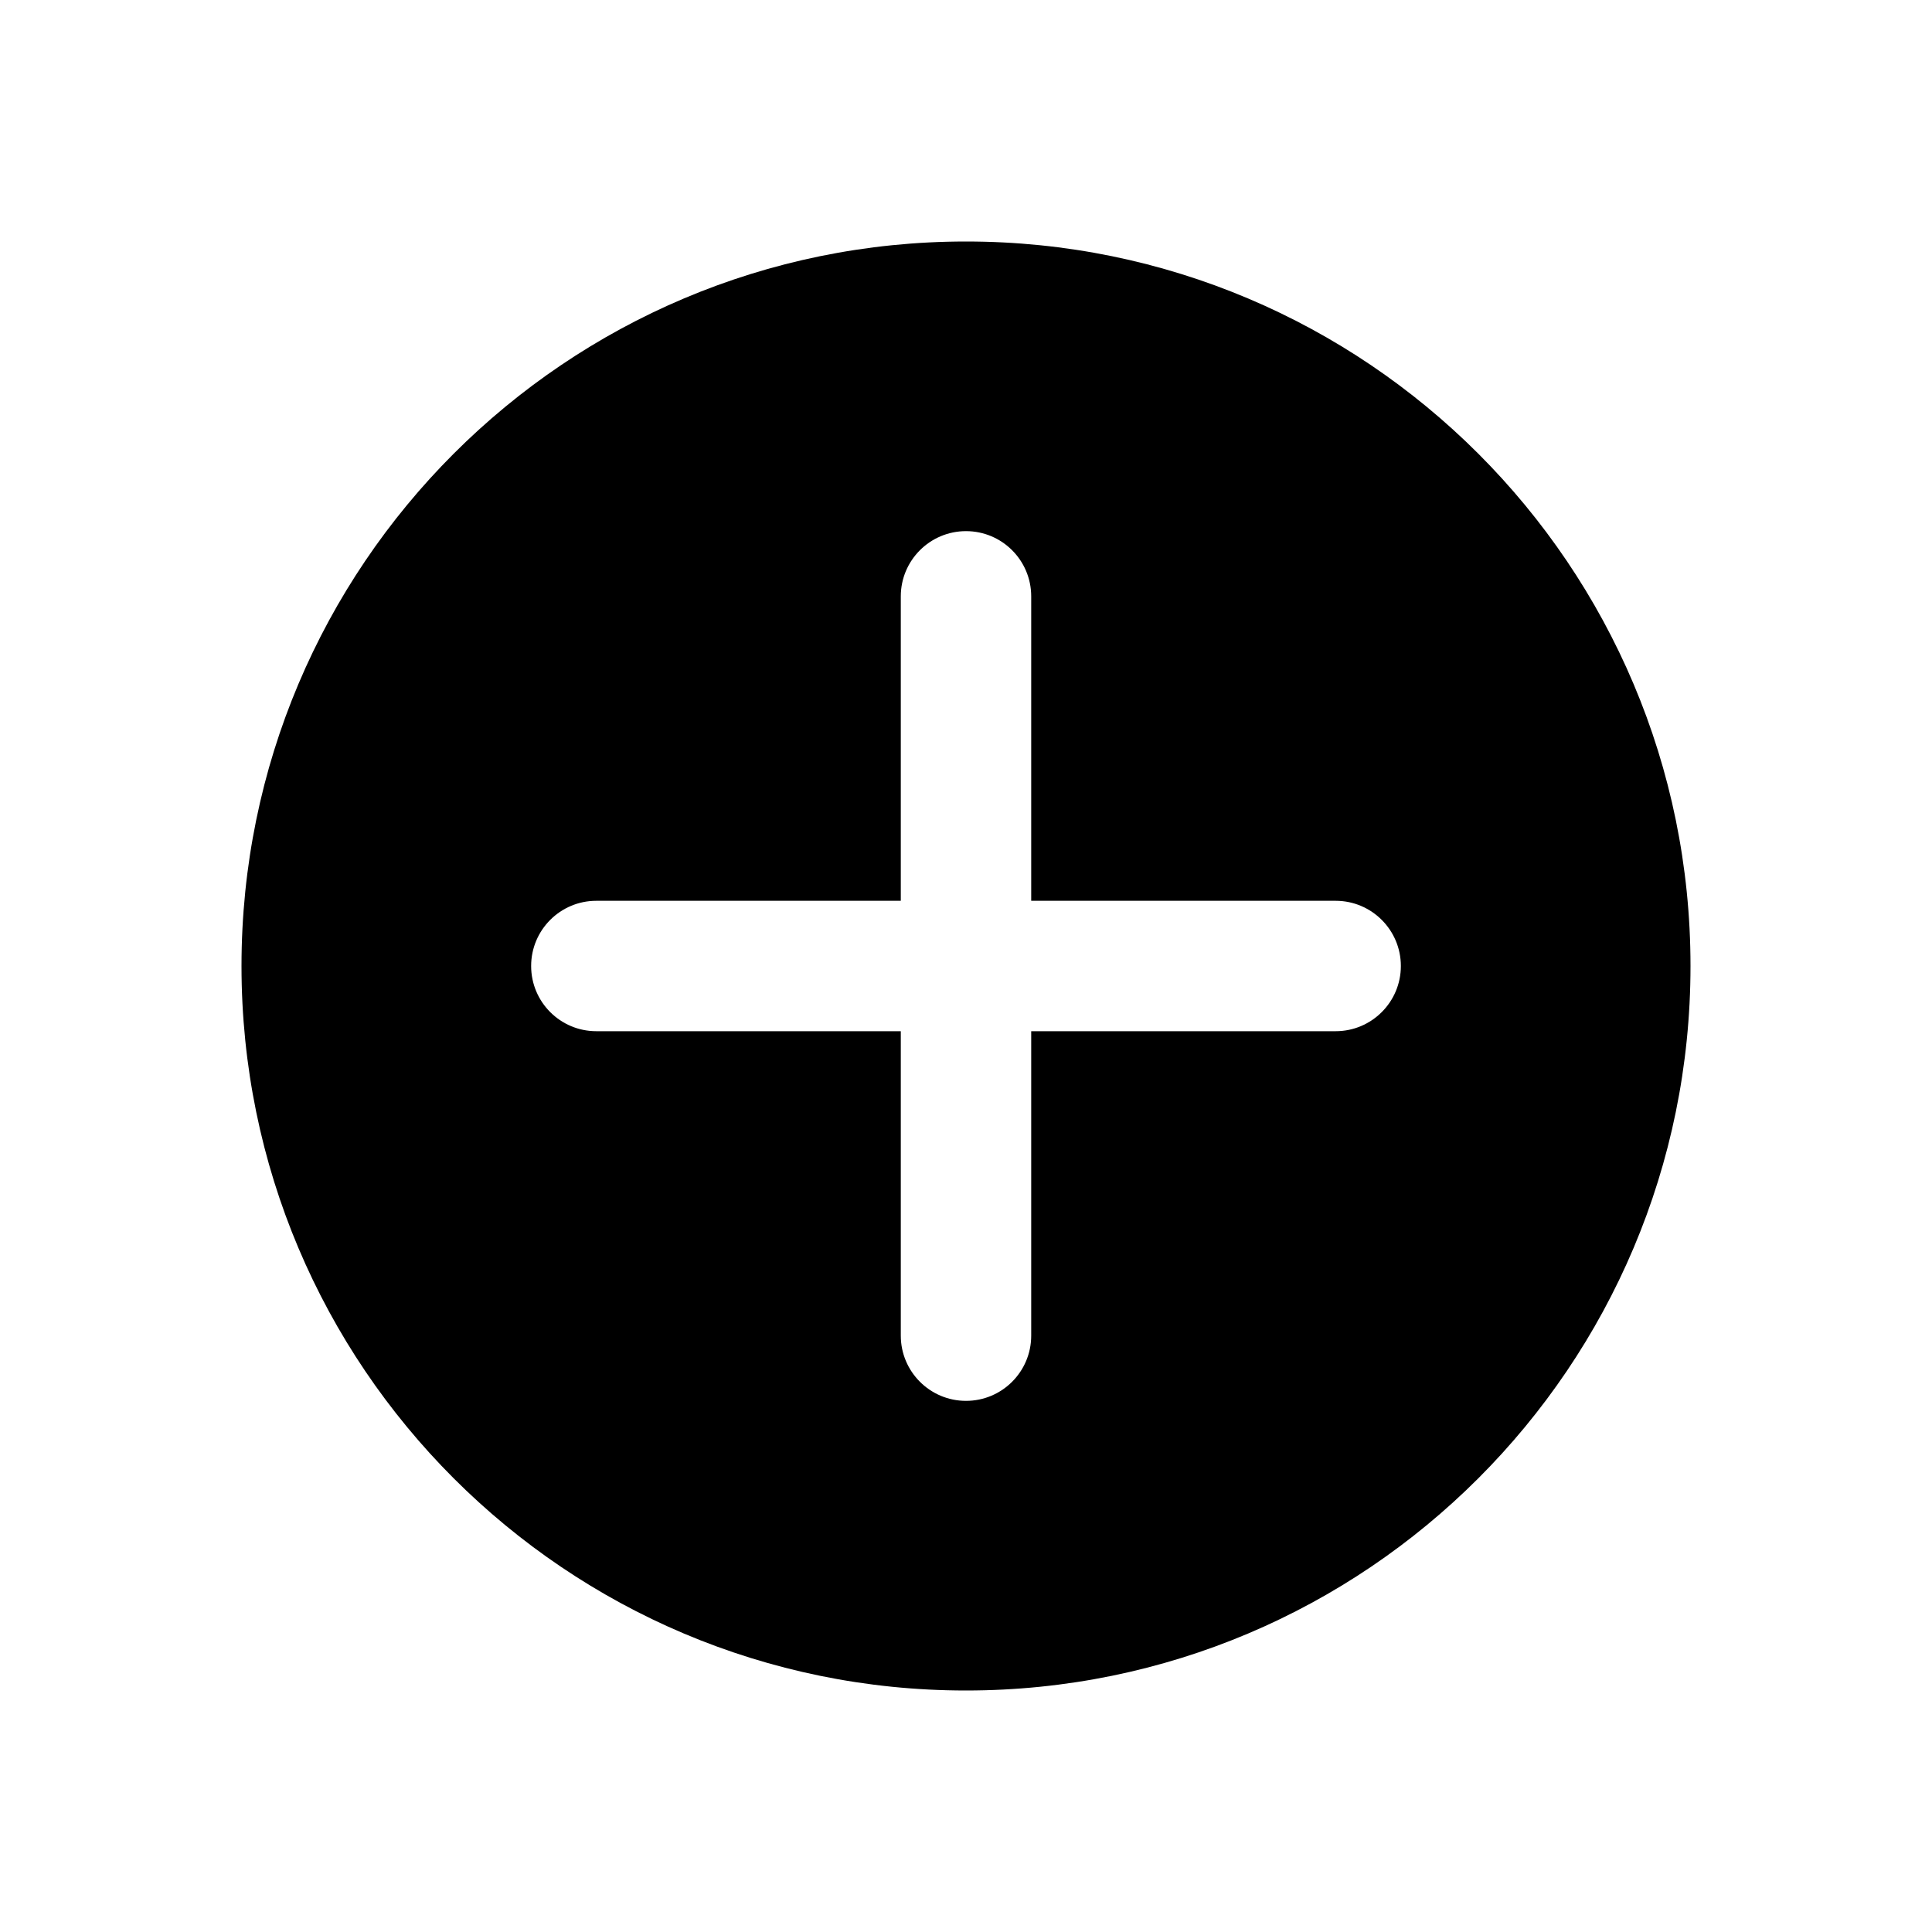
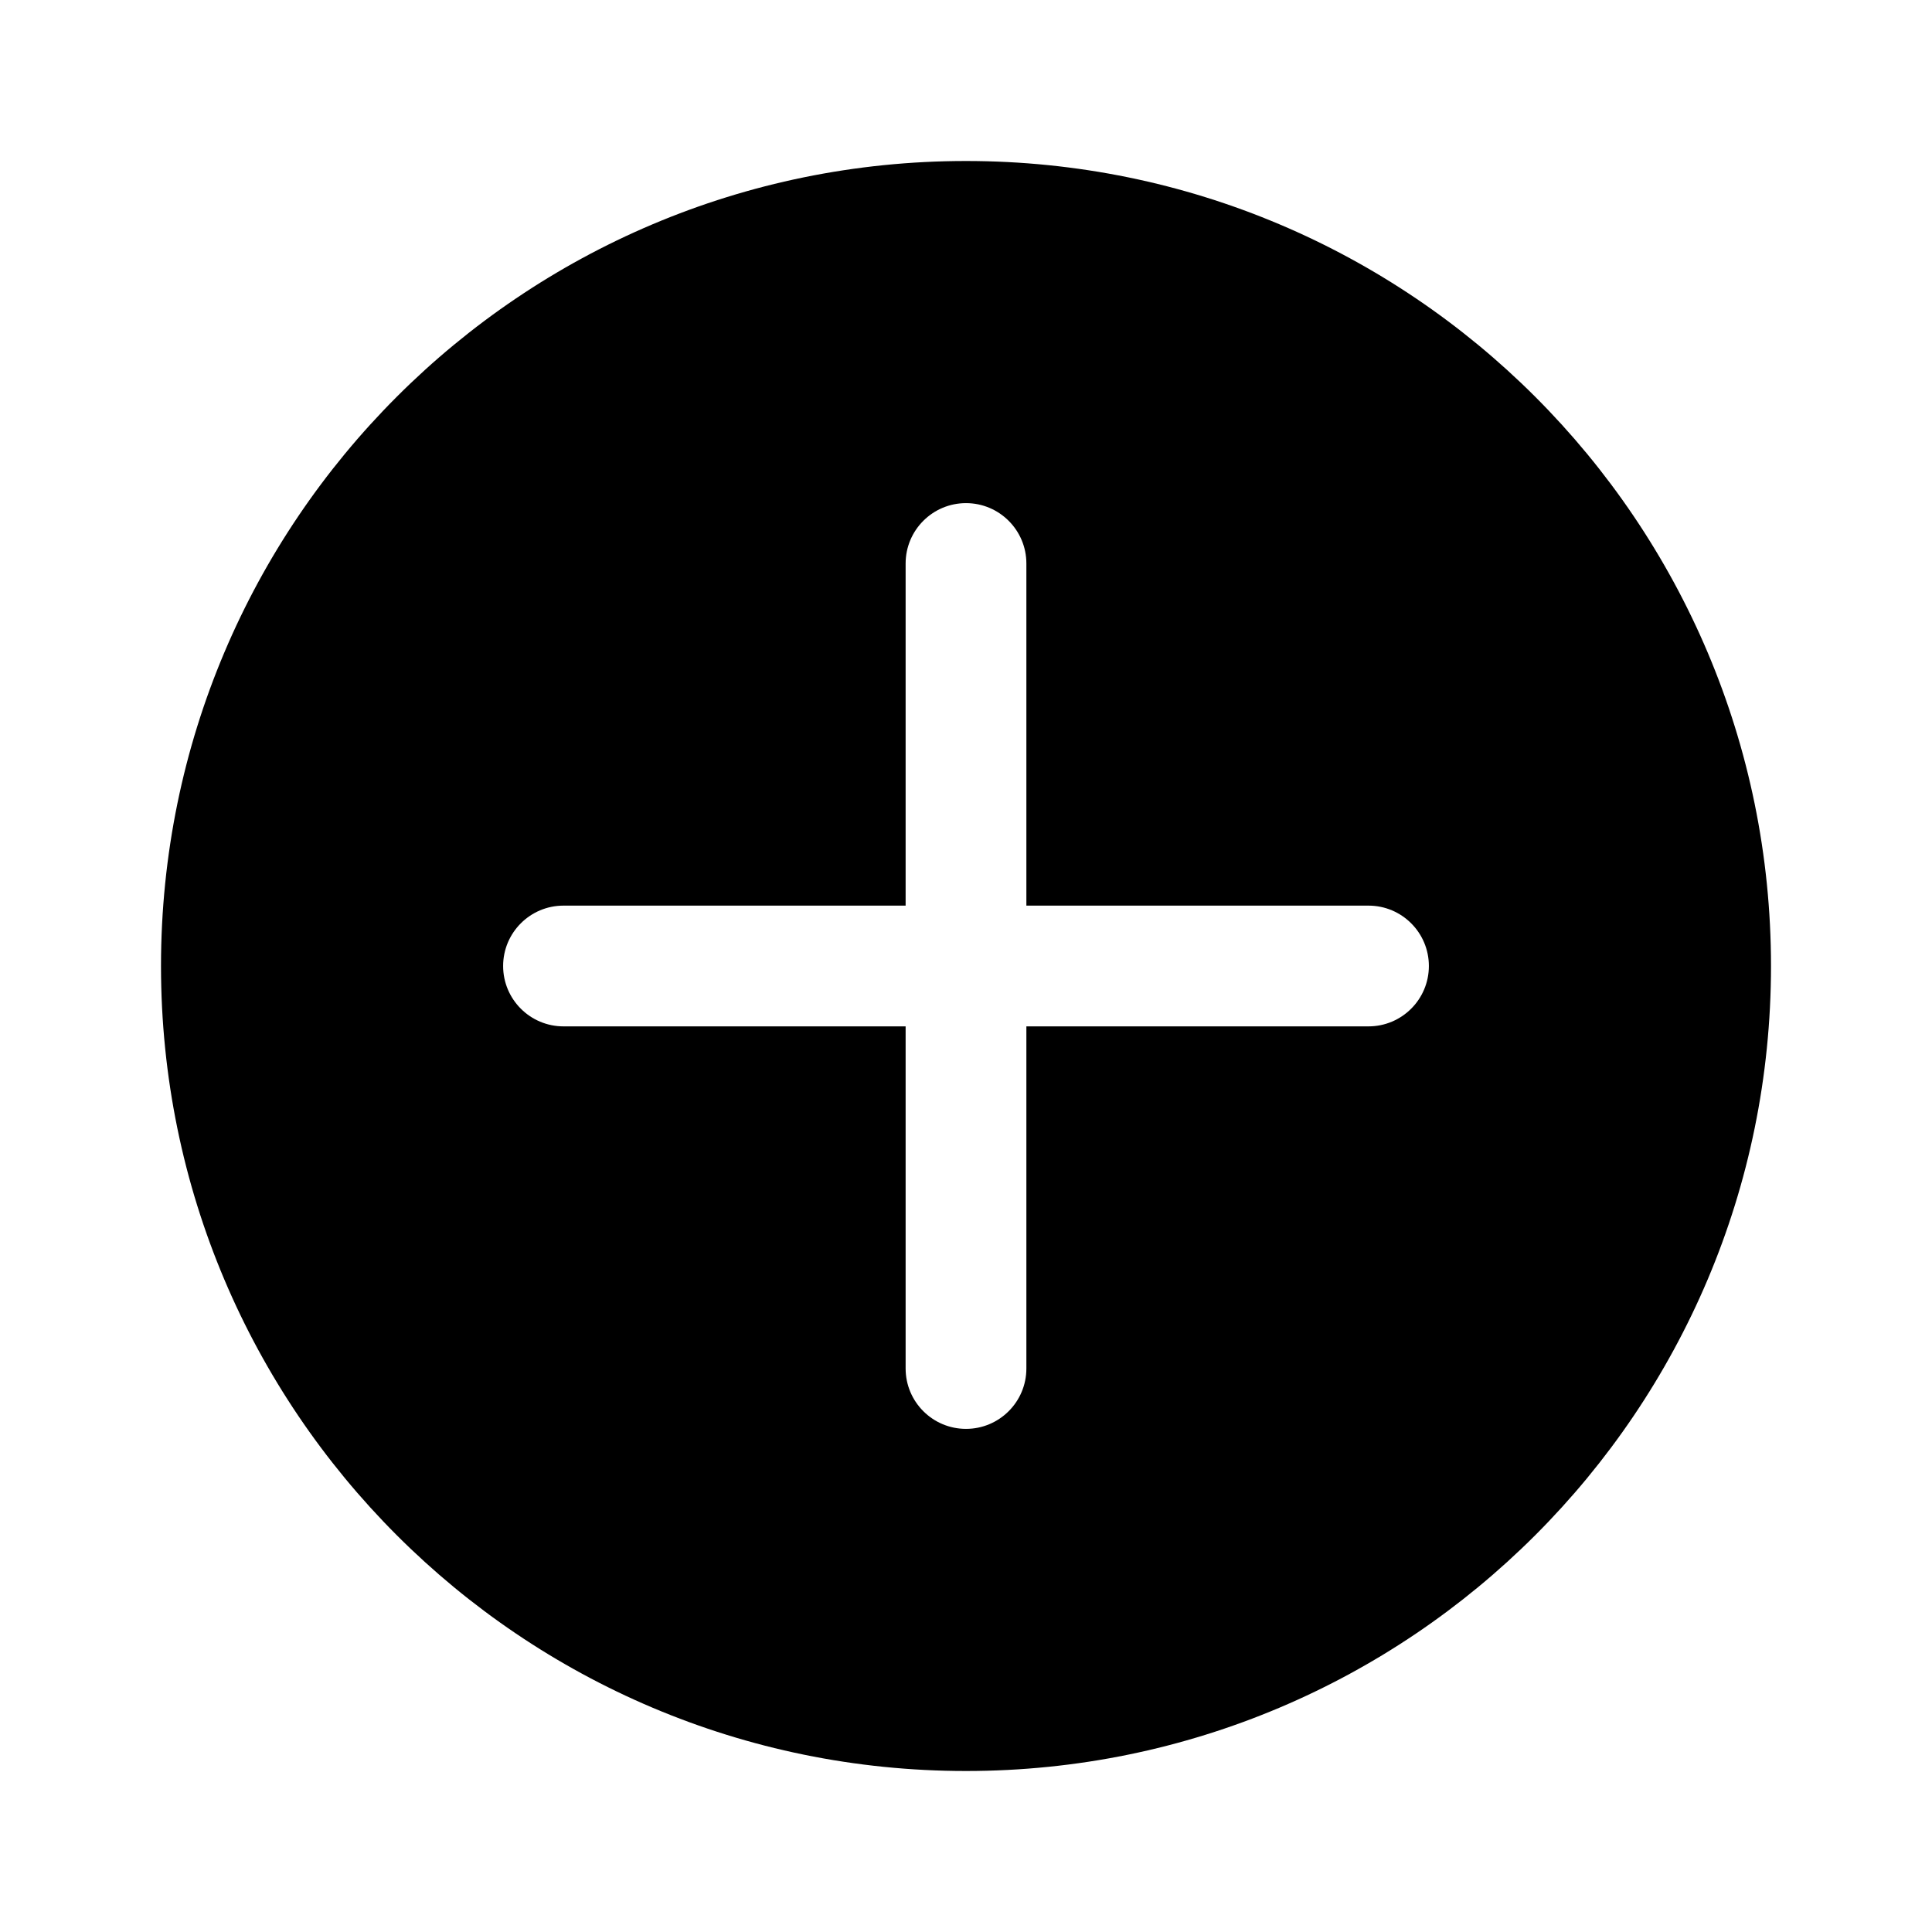
<svg xmlns="http://www.w3.org/2000/svg" width="24" height="24" viewBox="0 0 24 24">
-   <path fill-rule="evenodd" clip-rule="evenodd" d="M3 12C3 7.029 7.029 3 12 3C16.971 3 21 7.029 21 12C21 16.971 16.971 21 12 21C7.029 21 3 16.971 3 12ZM6.598 12C6.598 11.553 6.96 11.19 7.408 11.19H11.19V7.408C11.19 6.961 11.553 6.598 12 6.598C12.448 6.598 12.81 6.961 12.81 7.408V11.19H16.592C17.039 11.19 17.402 11.553 17.402 12C17.402 12.447 17.039 12.81 16.592 12.81H12.81V16.592C12.81 17.039 12.448 17.402 12 17.402C11.553 17.402 11.19 17.039 11.19 16.592V12.81H7.408C6.96 12.81 6.598 12.447 6.598 12Z" />
+   <path fill-rule="evenodd" clip-rule="evenodd" d="M12 2C6.477 2 2 6.477 2 12C2 17.523 6.477 22 12 22C17.523 22 22 17.523 22 12C22 6.477 17.523 2 12 2ZM12 6.25C12.414 6.25 12.75 6.586 12.75 7V11.25H17C17.414 11.25 17.75 11.586 17.75 12C17.75 12.414 17.414 12.75 17 12.75H12.75V17C12.75 17.414 12.414 17.75 12 17.75C11.586 17.75 11.25 17.414 11.25 17V12.75H7C6.586 12.75 6.25 12.414 6.25 12C6.25 11.586 6.586 11.25 7 11.25H11.25V7C11.25 6.586 11.586 6.25 12 6.25Z" />
</svg>
